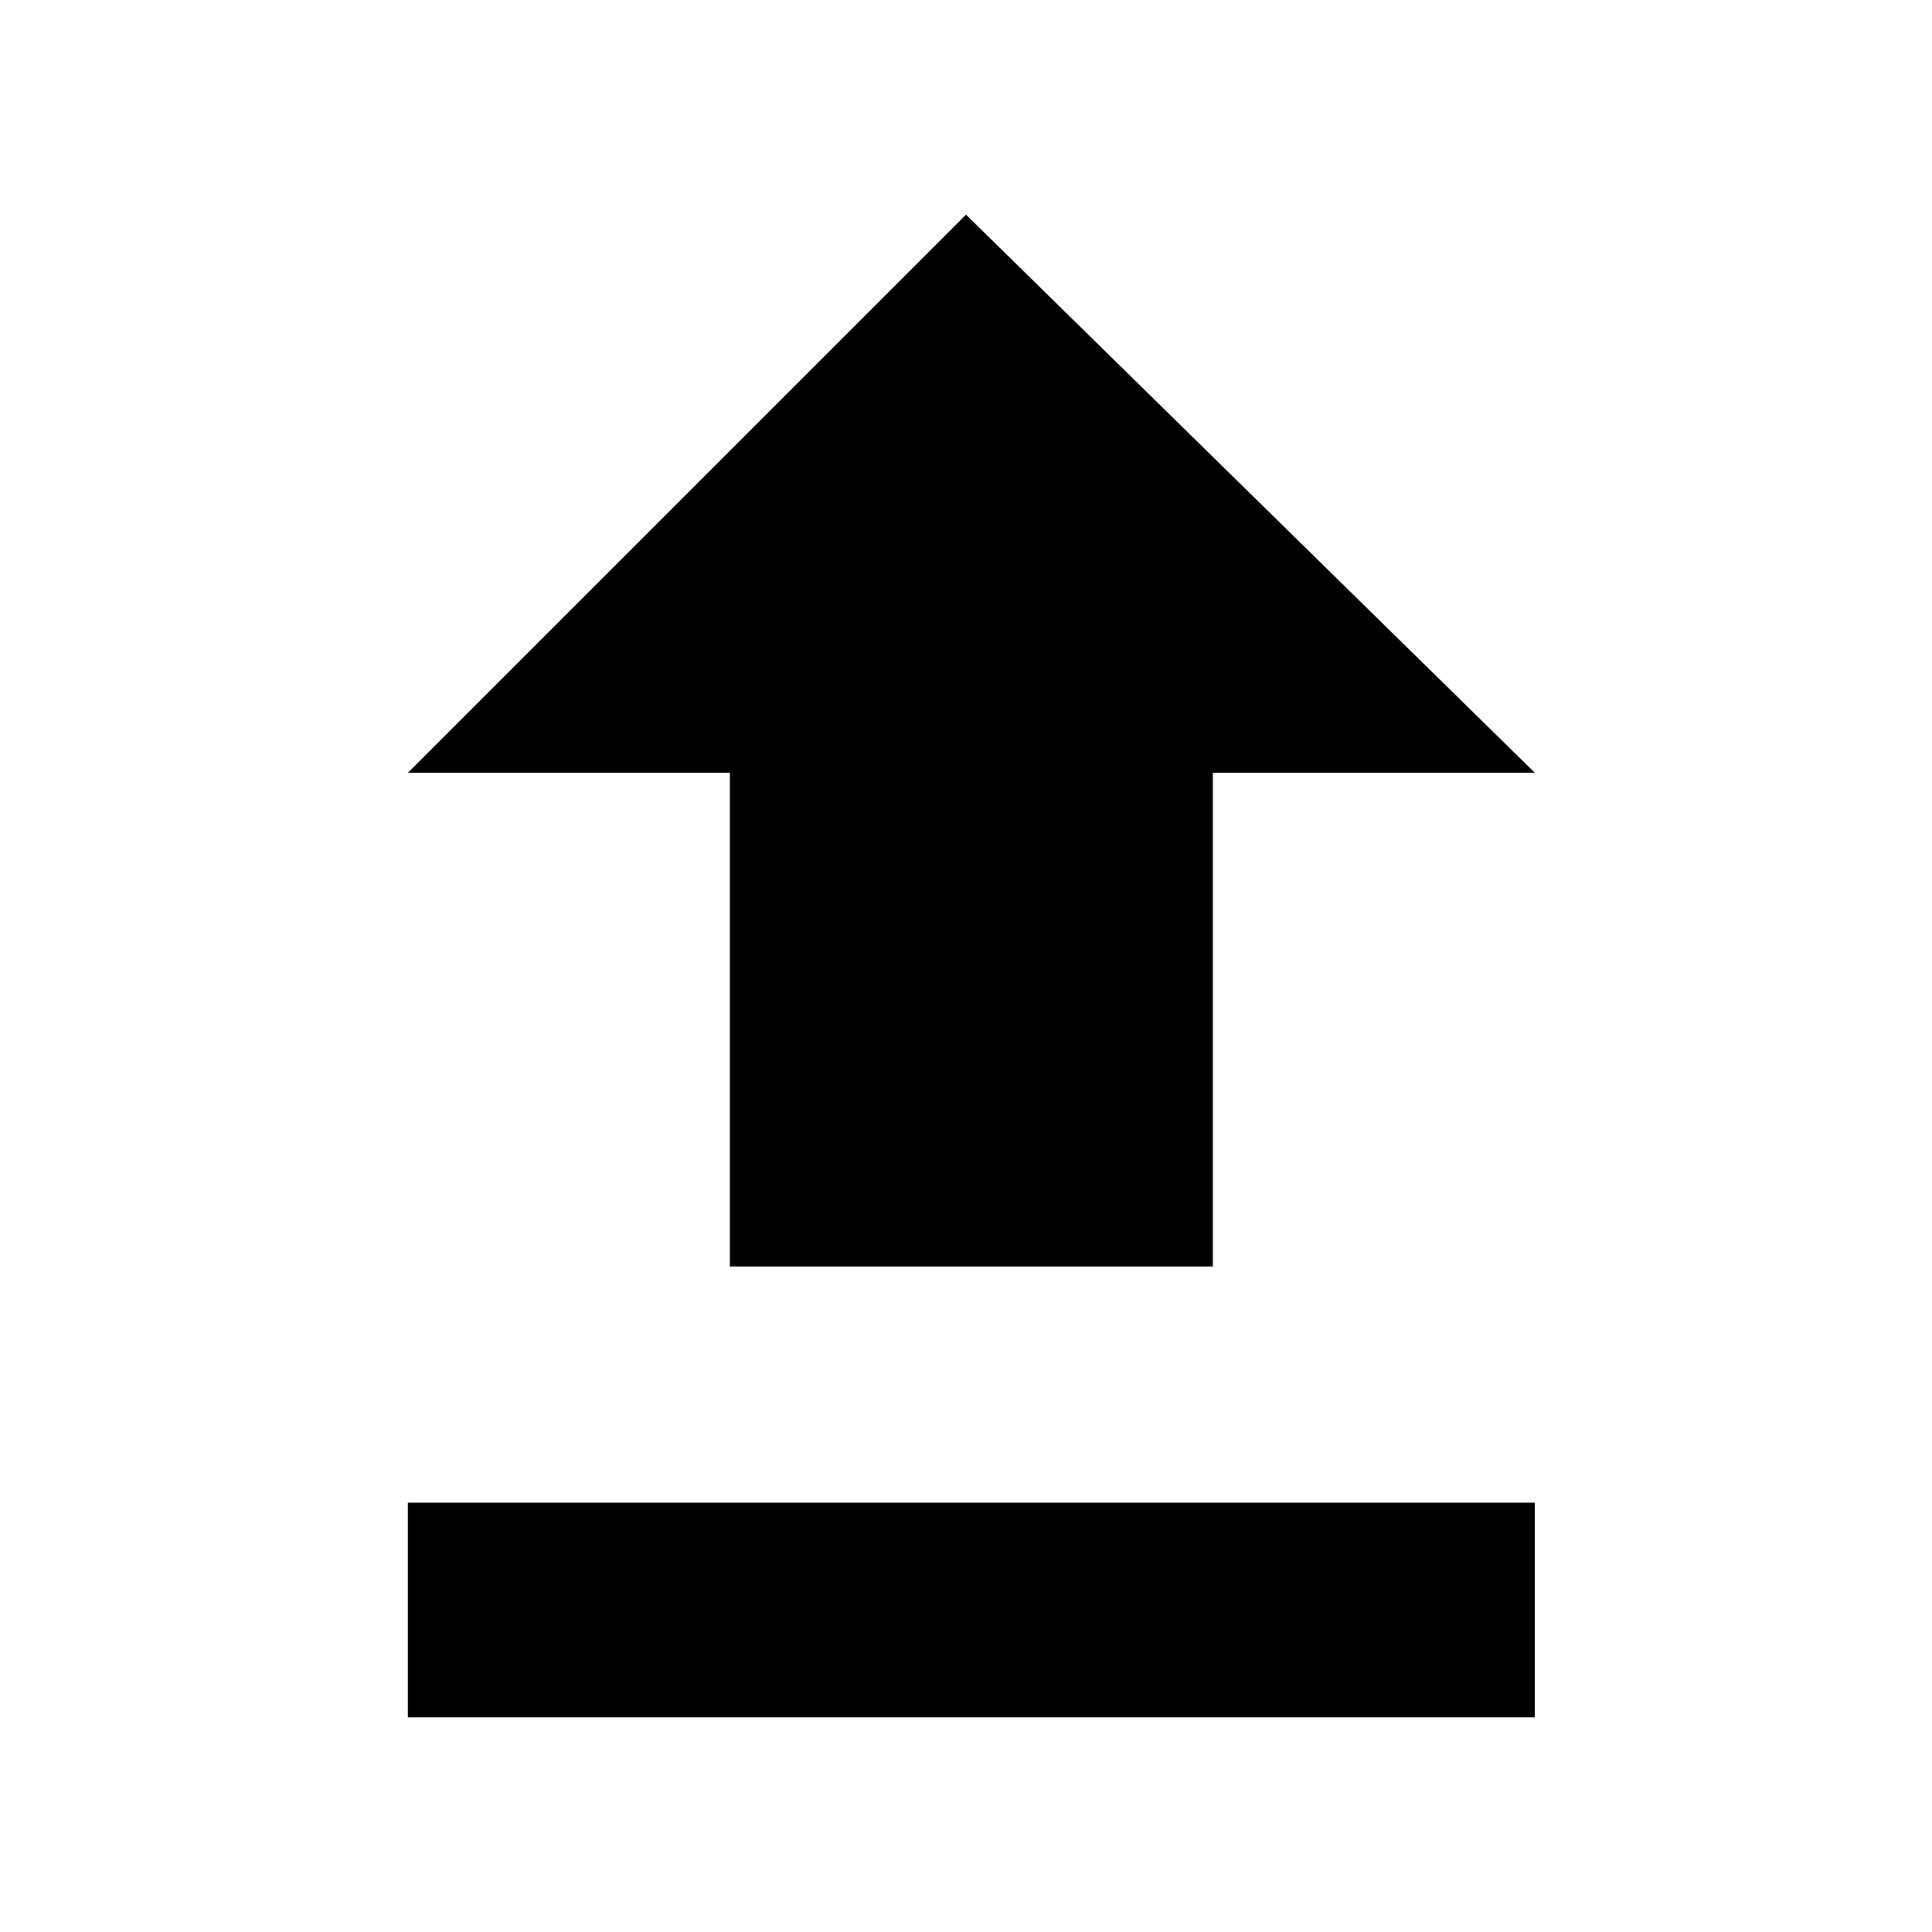
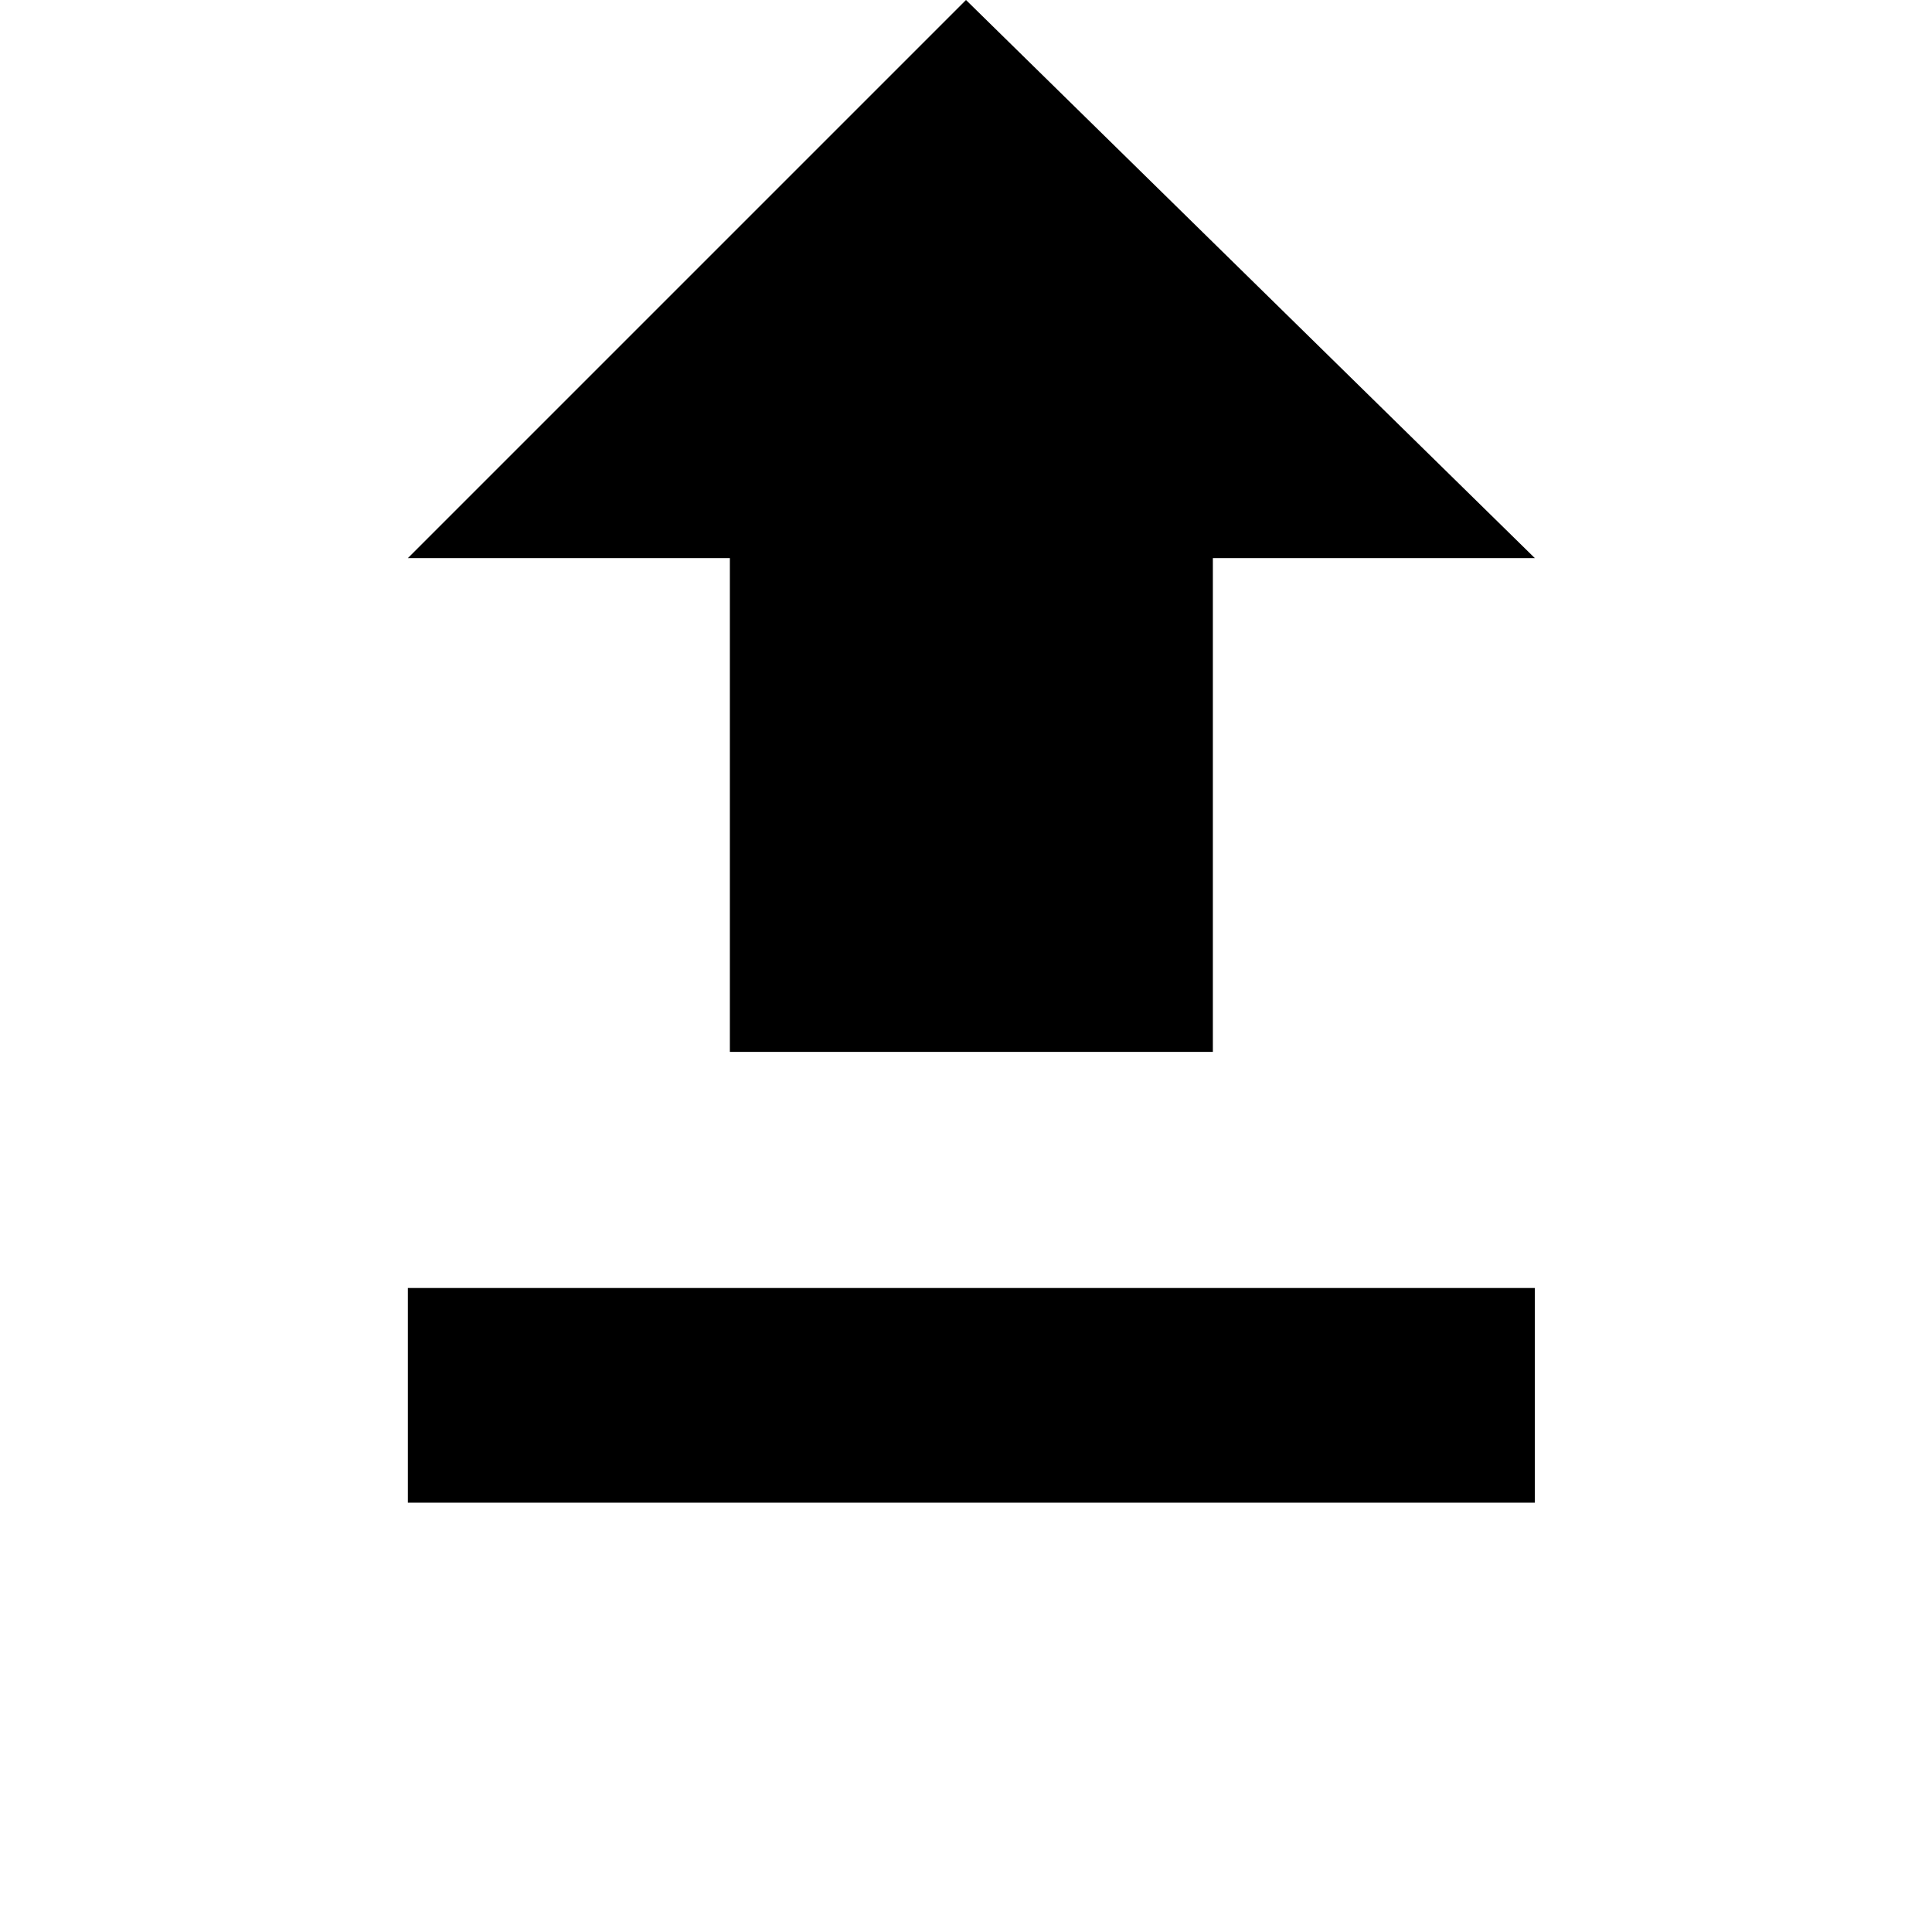
- <svg xmlns="http://www.w3.org/2000/svg" version="1.1" viewBox="0 0 18 18">
-   <path fill="none" d="M0,0h18v18H0V0z" />
-   <path d="M6.8,11.8h4.5V7.2h3L9,2L3.8,7.2h3V11.8z M3.8,14h10.5v2H3.8V14z" />
+ <svg xmlns="http://www.w3.org/2000/svg" version="1.1" id="Layer_1" x="0px" y="0px" viewBox="0 0 18 18" style="enable-background:new 0 0 18 18;" xml:space="preserve">
+   <style type="text/css">
+ 	.st0{fill:none;}
+ </style>
+   <path class="st0" d="M0,0h18v18H0V0z" />
+   <path d="M6.8,9.8h4.5V5.2h3L9,0L3.8,5.2h3V9.8z M3.8,12h10.5v2H3.8V12z" />
</svg>
